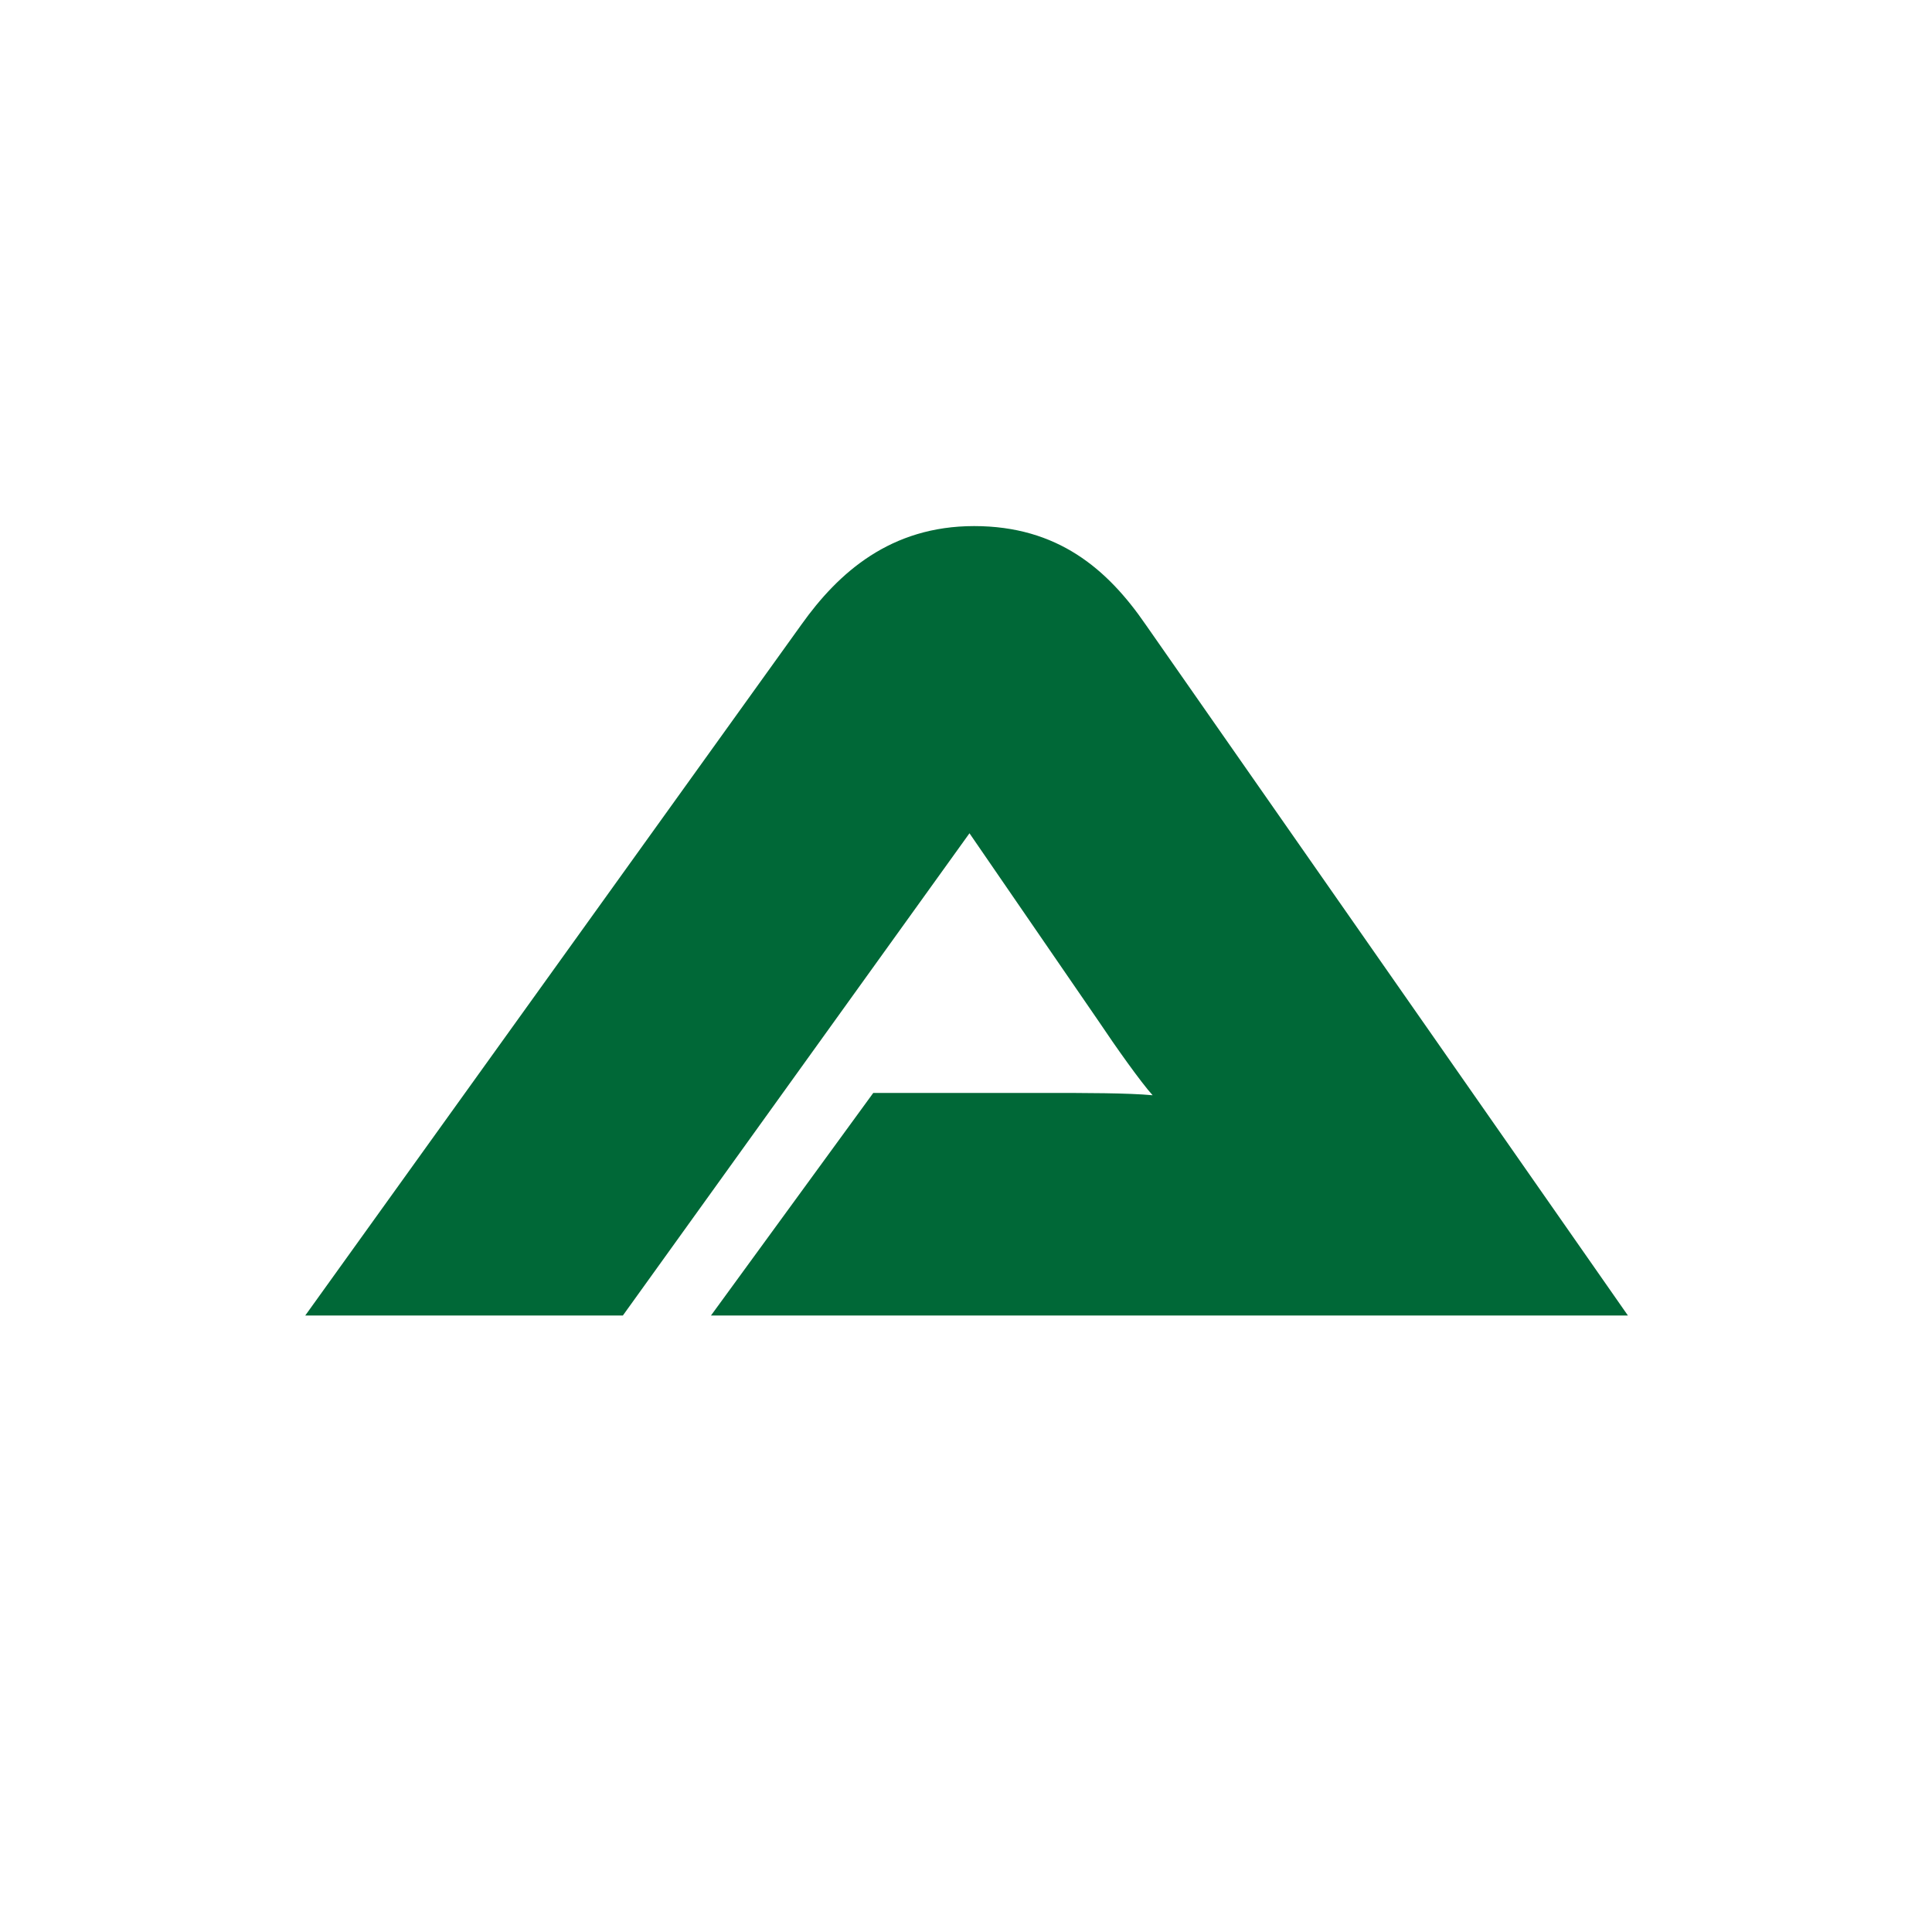
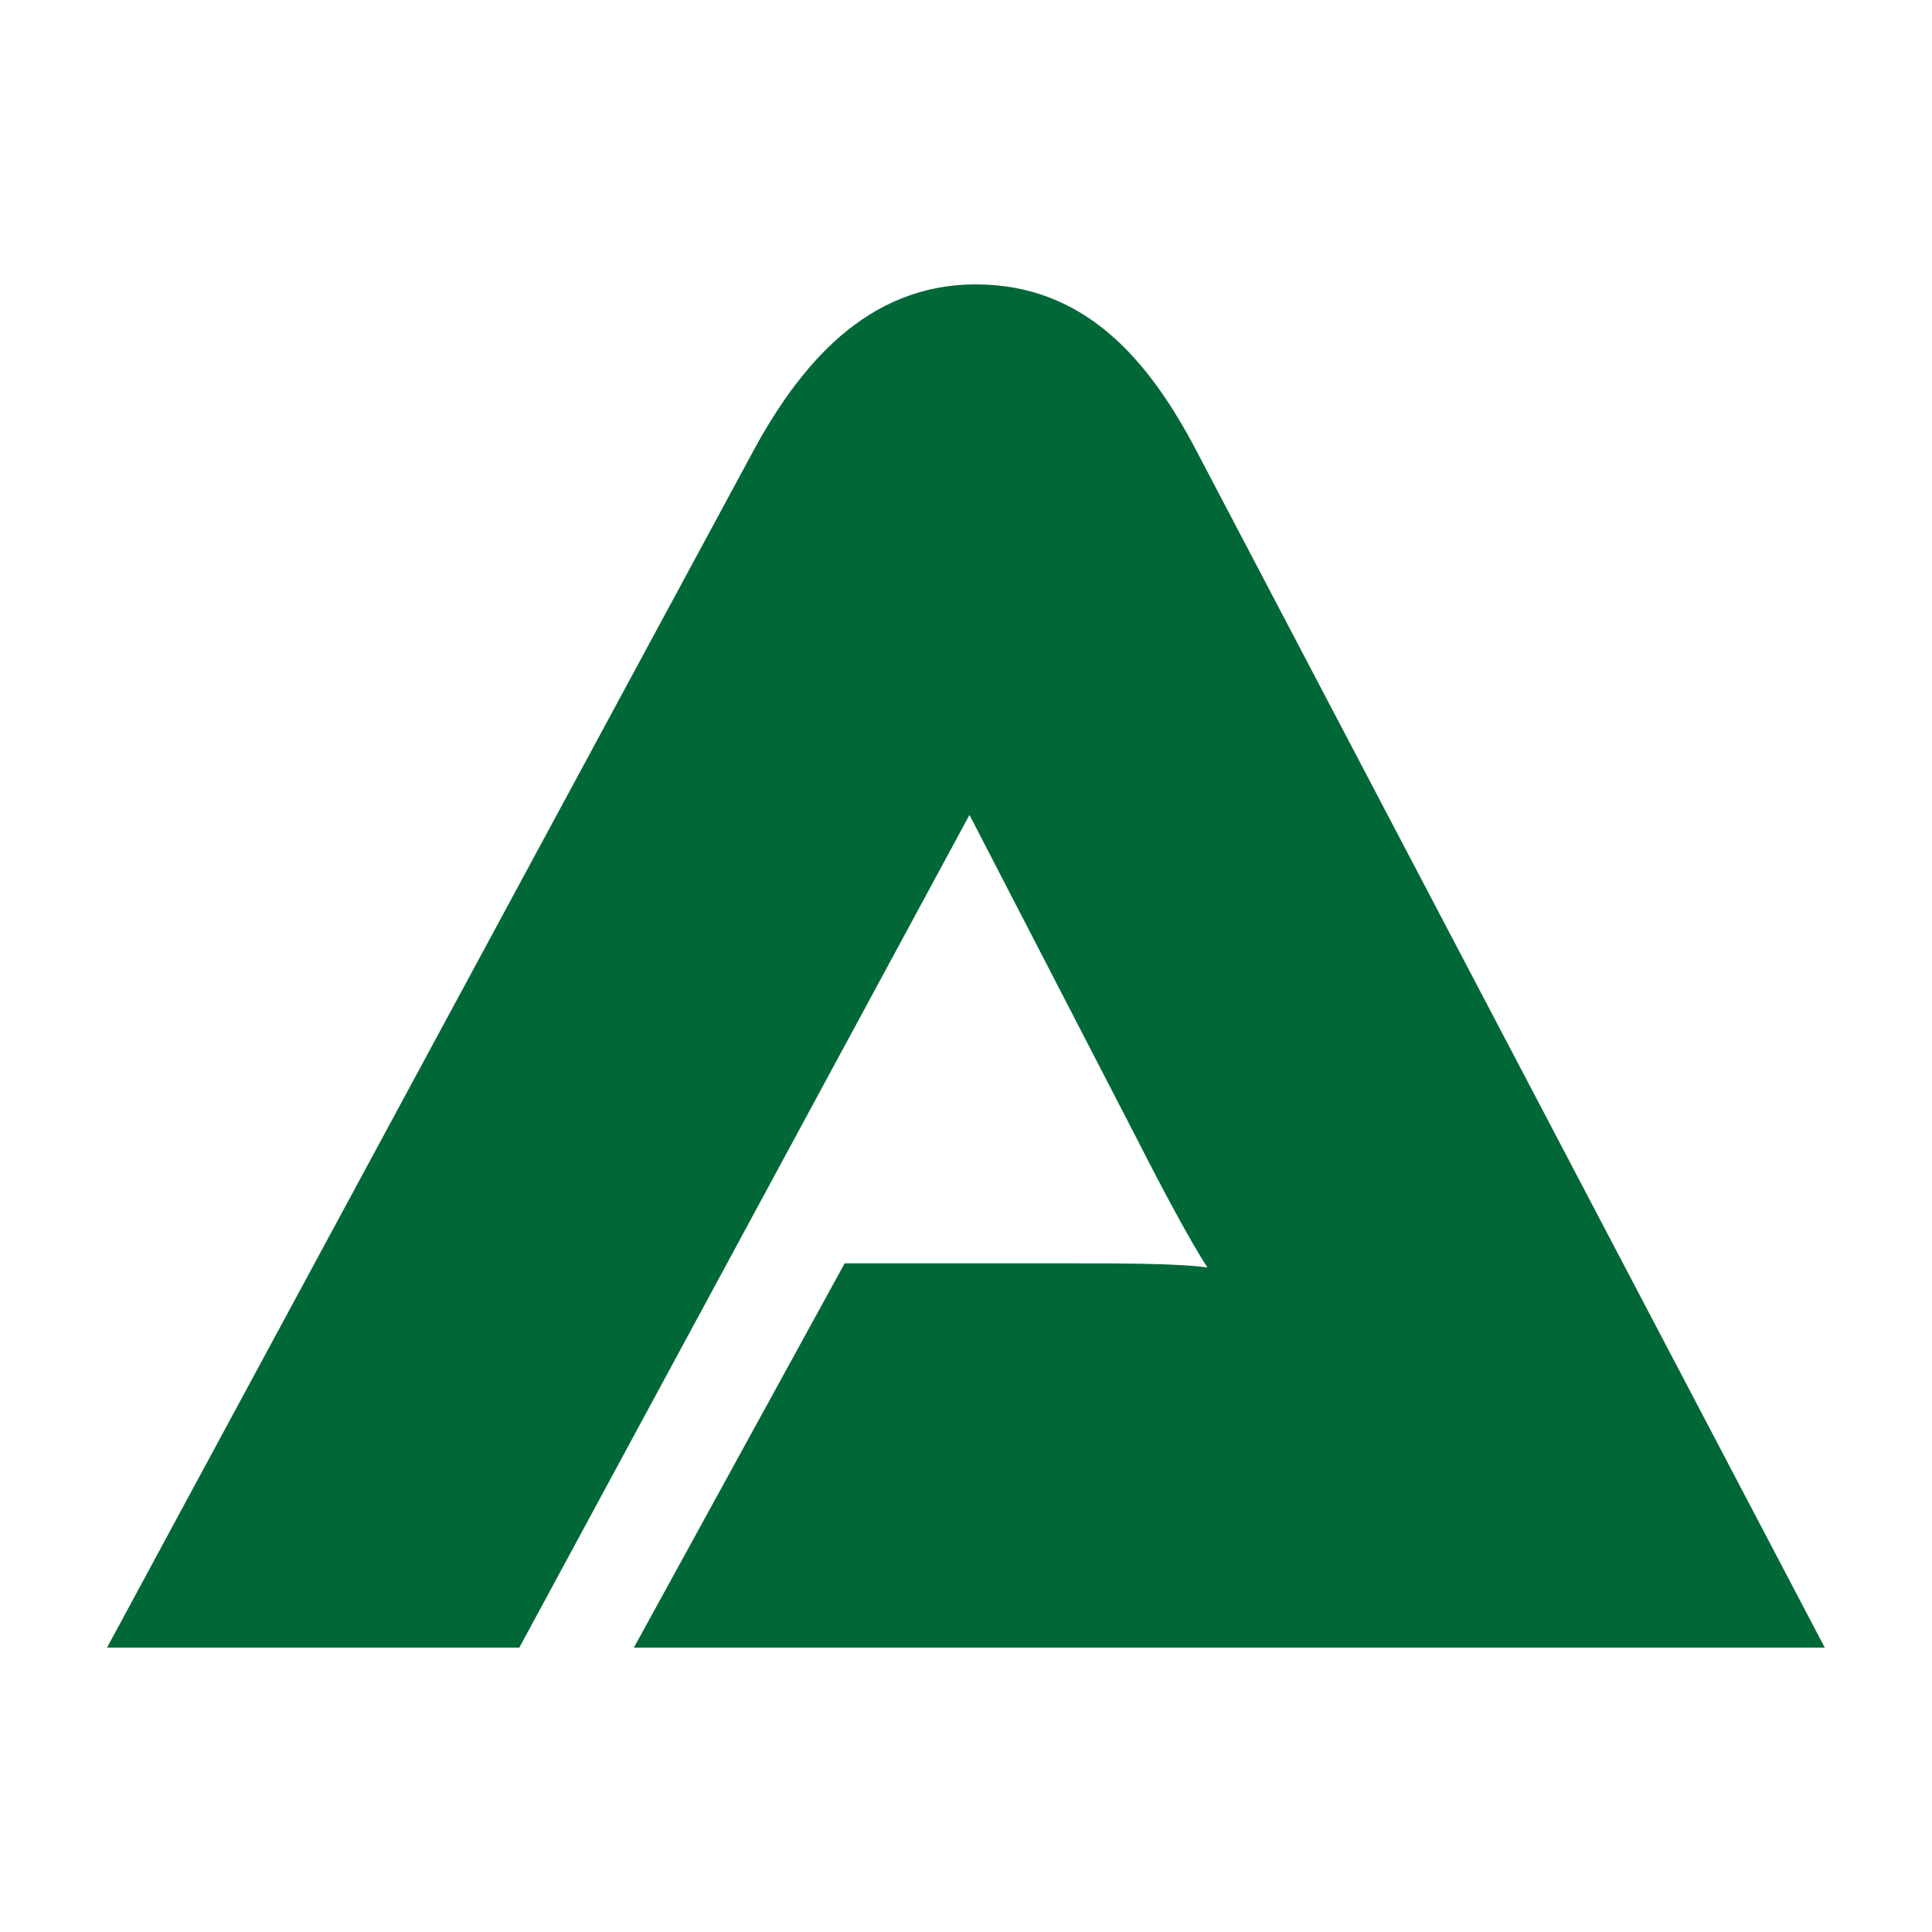
<svg xmlns="http://www.w3.org/2000/svg" id="Layer_1" version="1.1" viewBox="0 0 100 100">
  <defs>
    <style>
      .st0 {
        fill: #006837;
      }
    </style>
  </defs>
-   <path class="st0" d="M36.8,68.09l8.4-11.52h9c1.92,0,4.2,0,5.46.12-.6-.66-1.92-2.52-2.76-3.78l-6.72-9.78-17.94,24.96H15.8l25.68-35.76c1.92-2.7,4.62-5.1,8.94-5.1s6.9,2.22,8.88,5.1l24.96,35.76h-47.46Z" />
+   <path class="st0" d="M32.81,85.28l10.91-19.89h11.69c2.49,0,5.46,0,7.09.21-.78-1.14-2.49-4.35-3.59-6.53l-8.73-16.89-23.3,43.1H5.54L38.89,23.53c2.49-4.66,6-8.81,11.61-8.81s8.96,3.83,11.53,8.81l32.42,61.75s-61.65,0-61.65,0Z" />
</svg>
